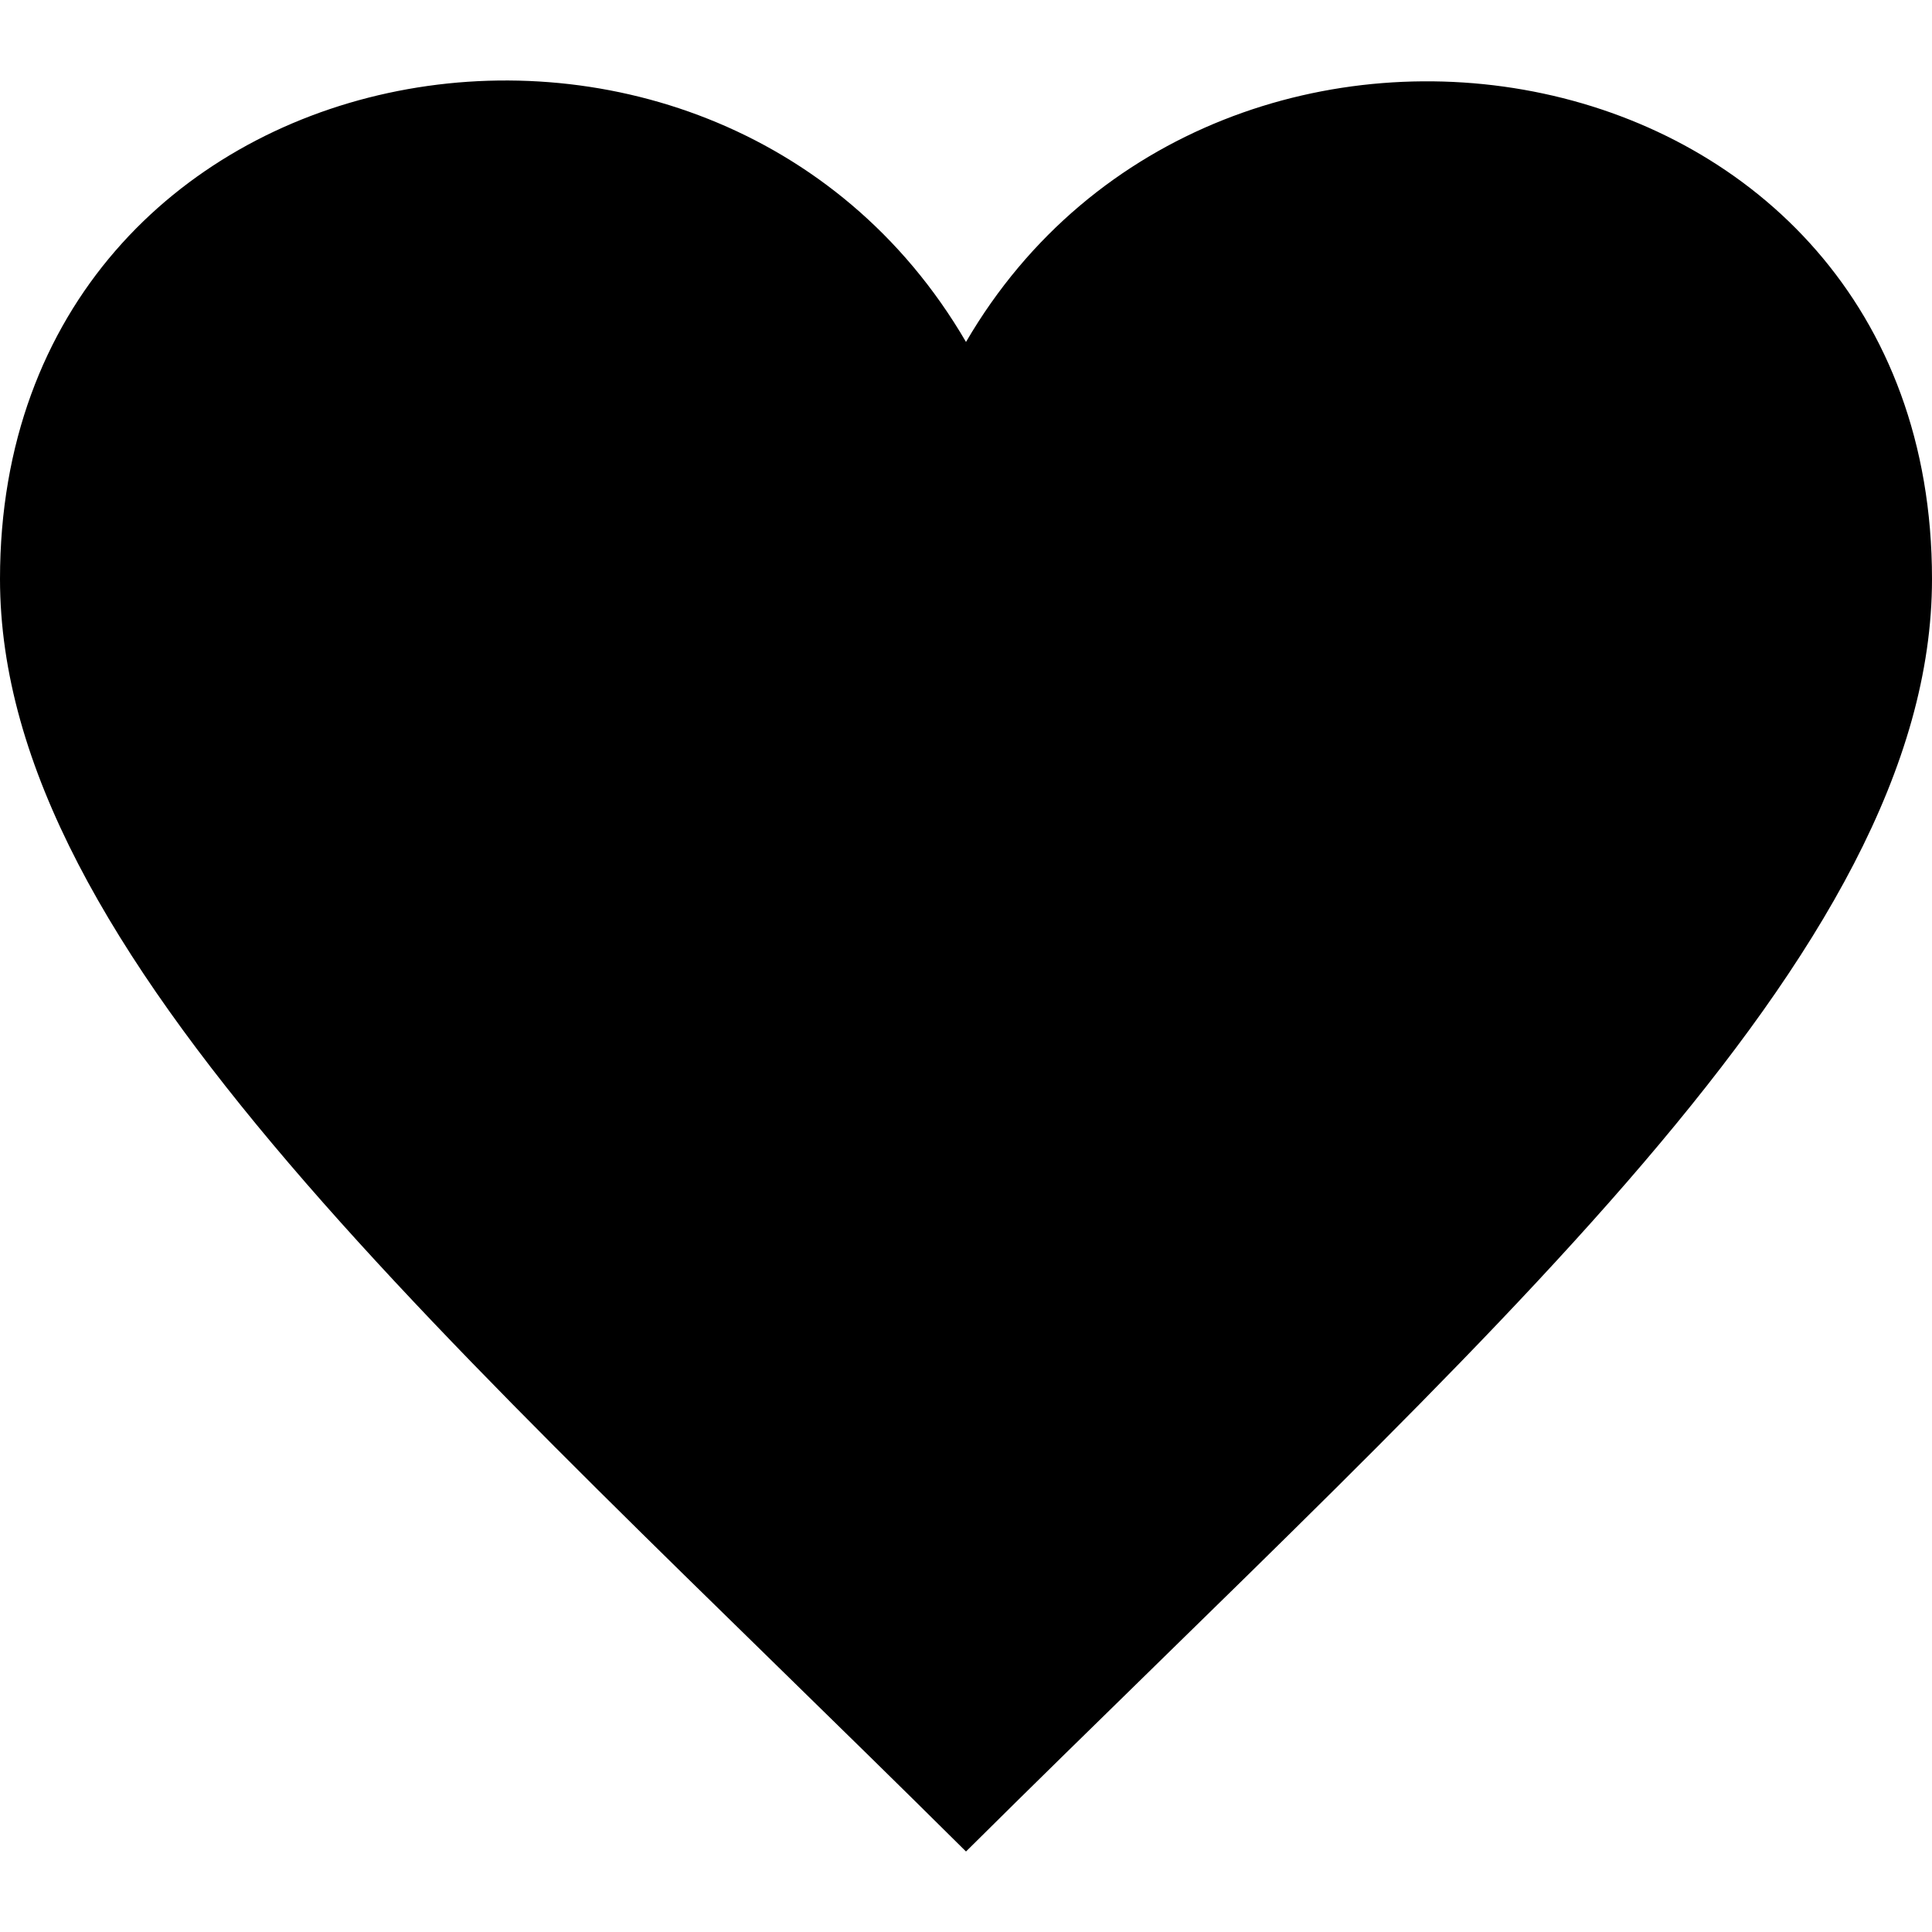
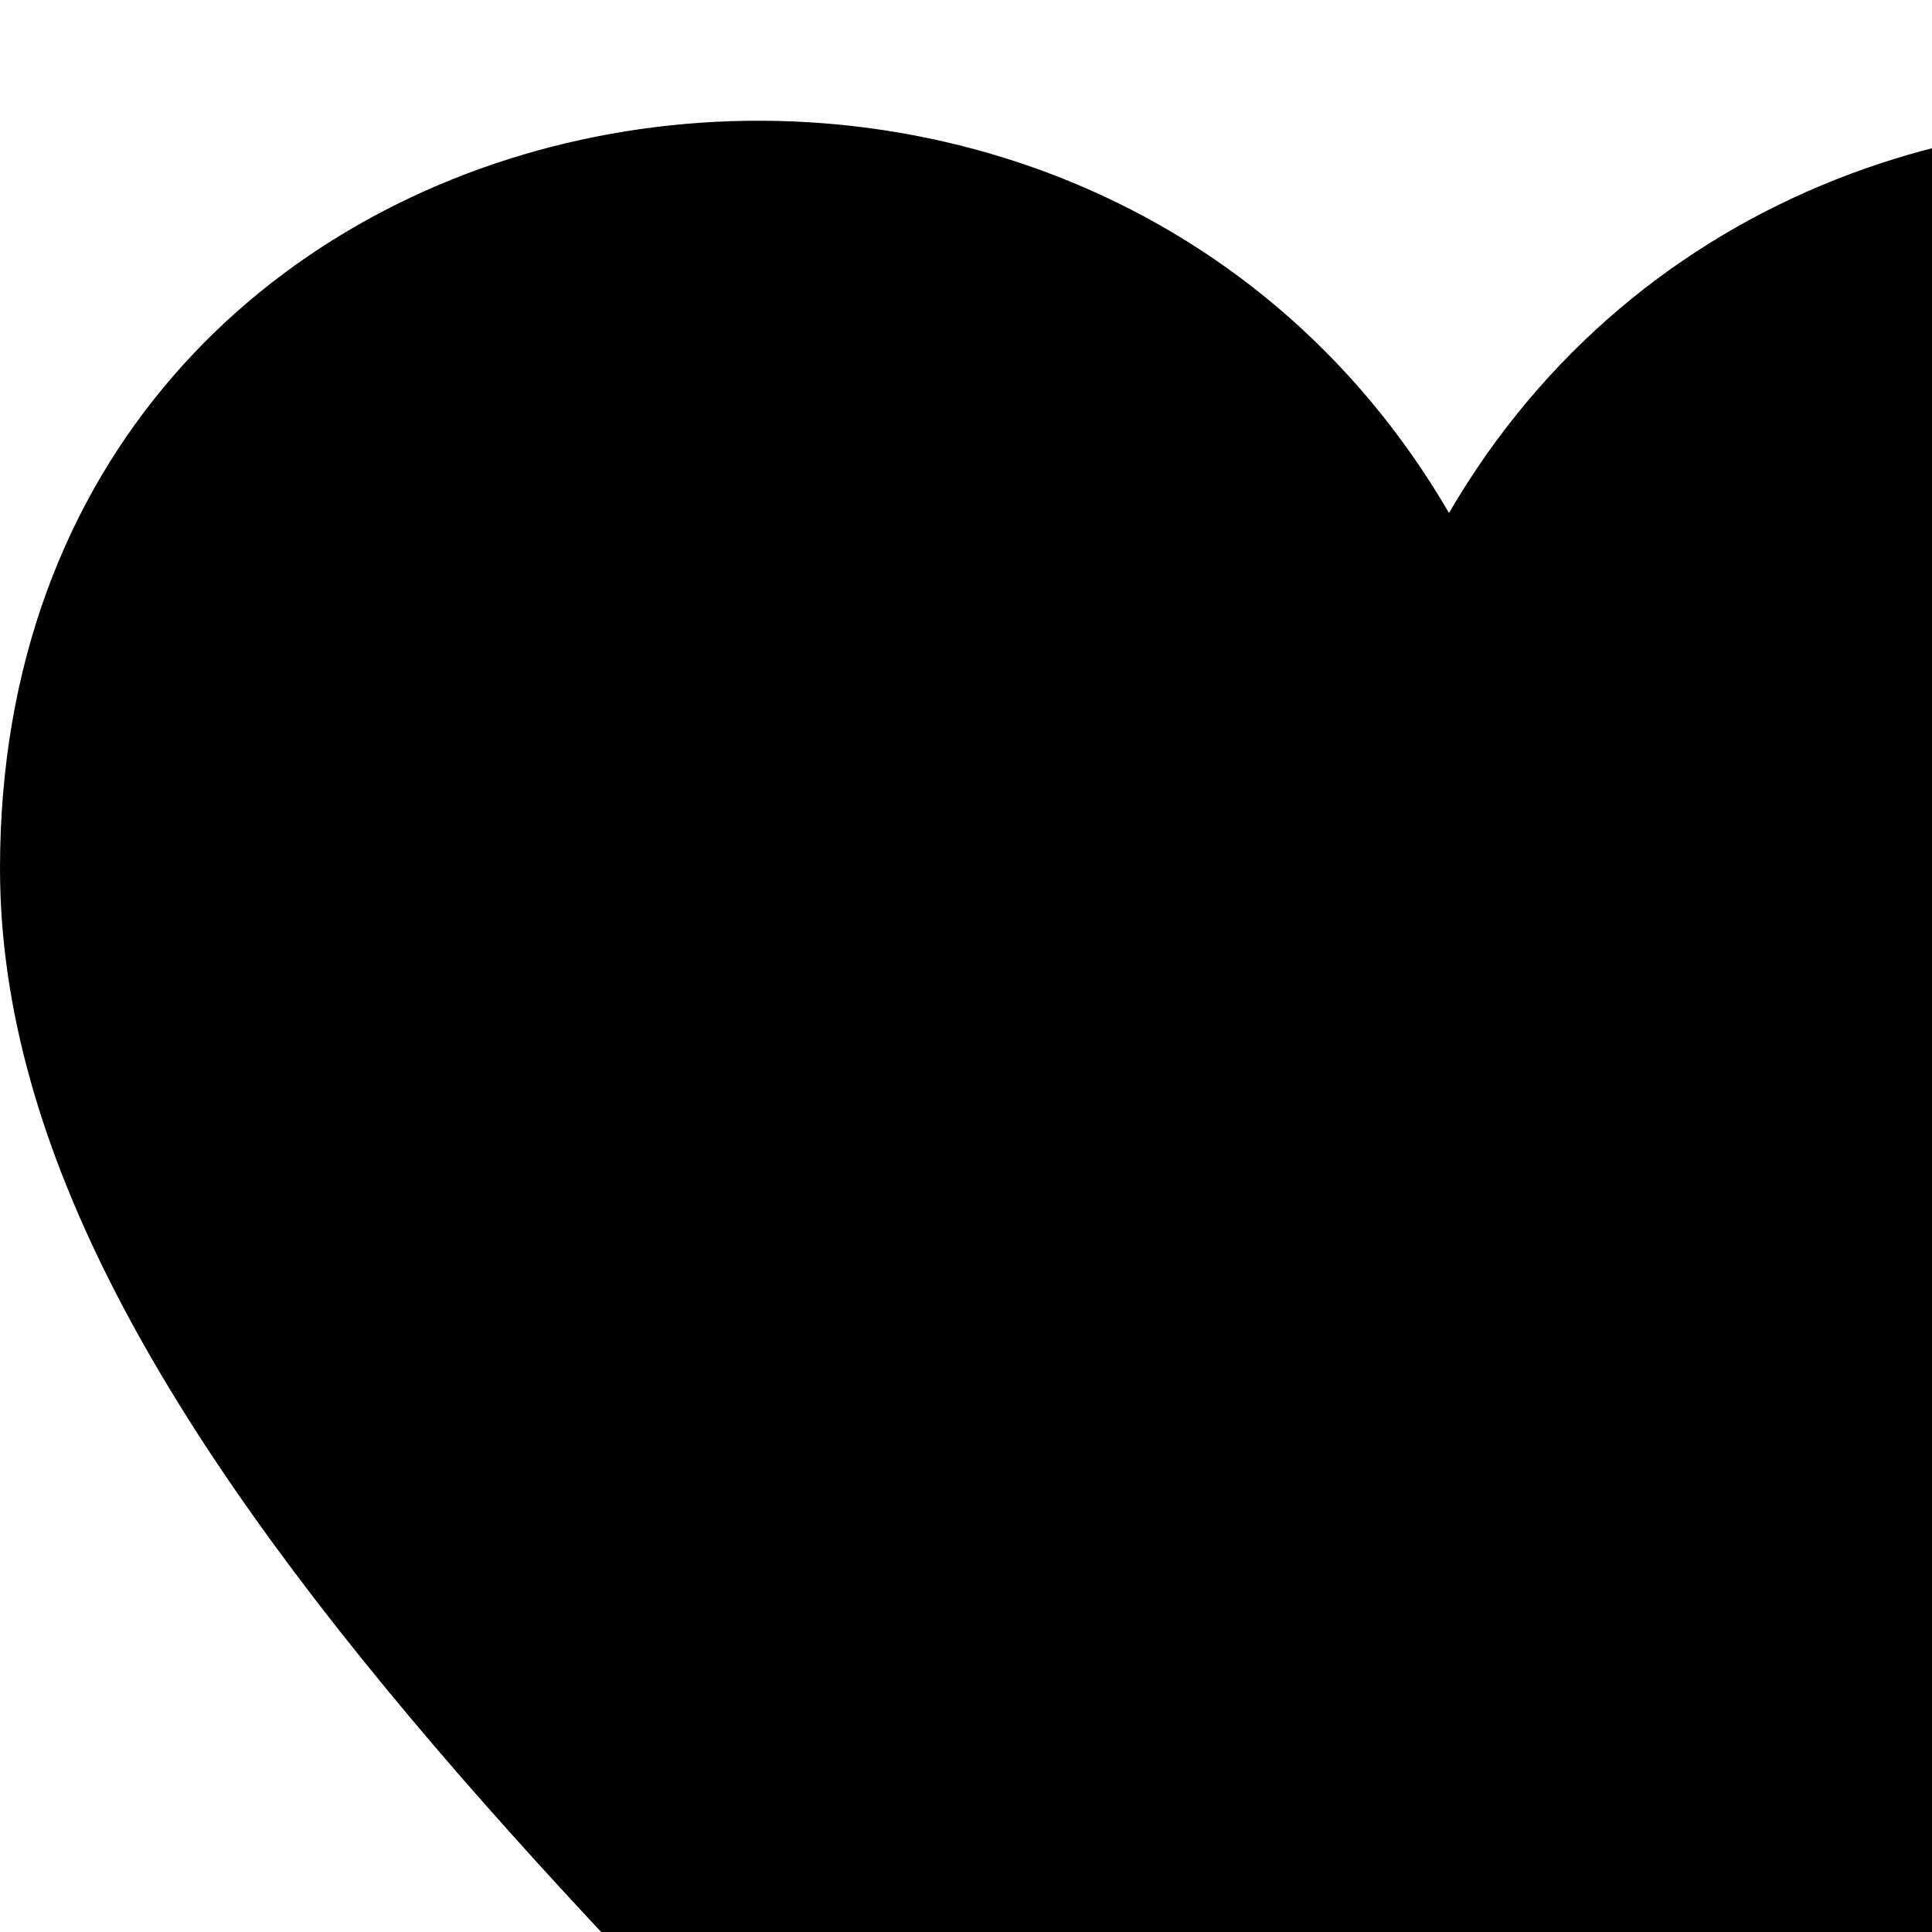
- <svg role="img" height="24" width="24" viewBox="0 0 24 24" class="Svg-img-icon-small-textBrightAccent playing-heart-tag">
+ <svg xmlns="http://www.w3.org/2000/svg" role="img" aria-hidden="false" viewBox="0 0 16 16" class="Svg-img-icon-small-textBrightAccent playing-heart-tag">
  <path d="M12 4.248c-3.148-5.402-12-3.825-12 2.944 0 4.661 5.571 9.427 12 15.808 6.43-6.381 12-11.147 12-15.808 0-6.792-8.875-8.306-12-2.944z" />
</svg>
